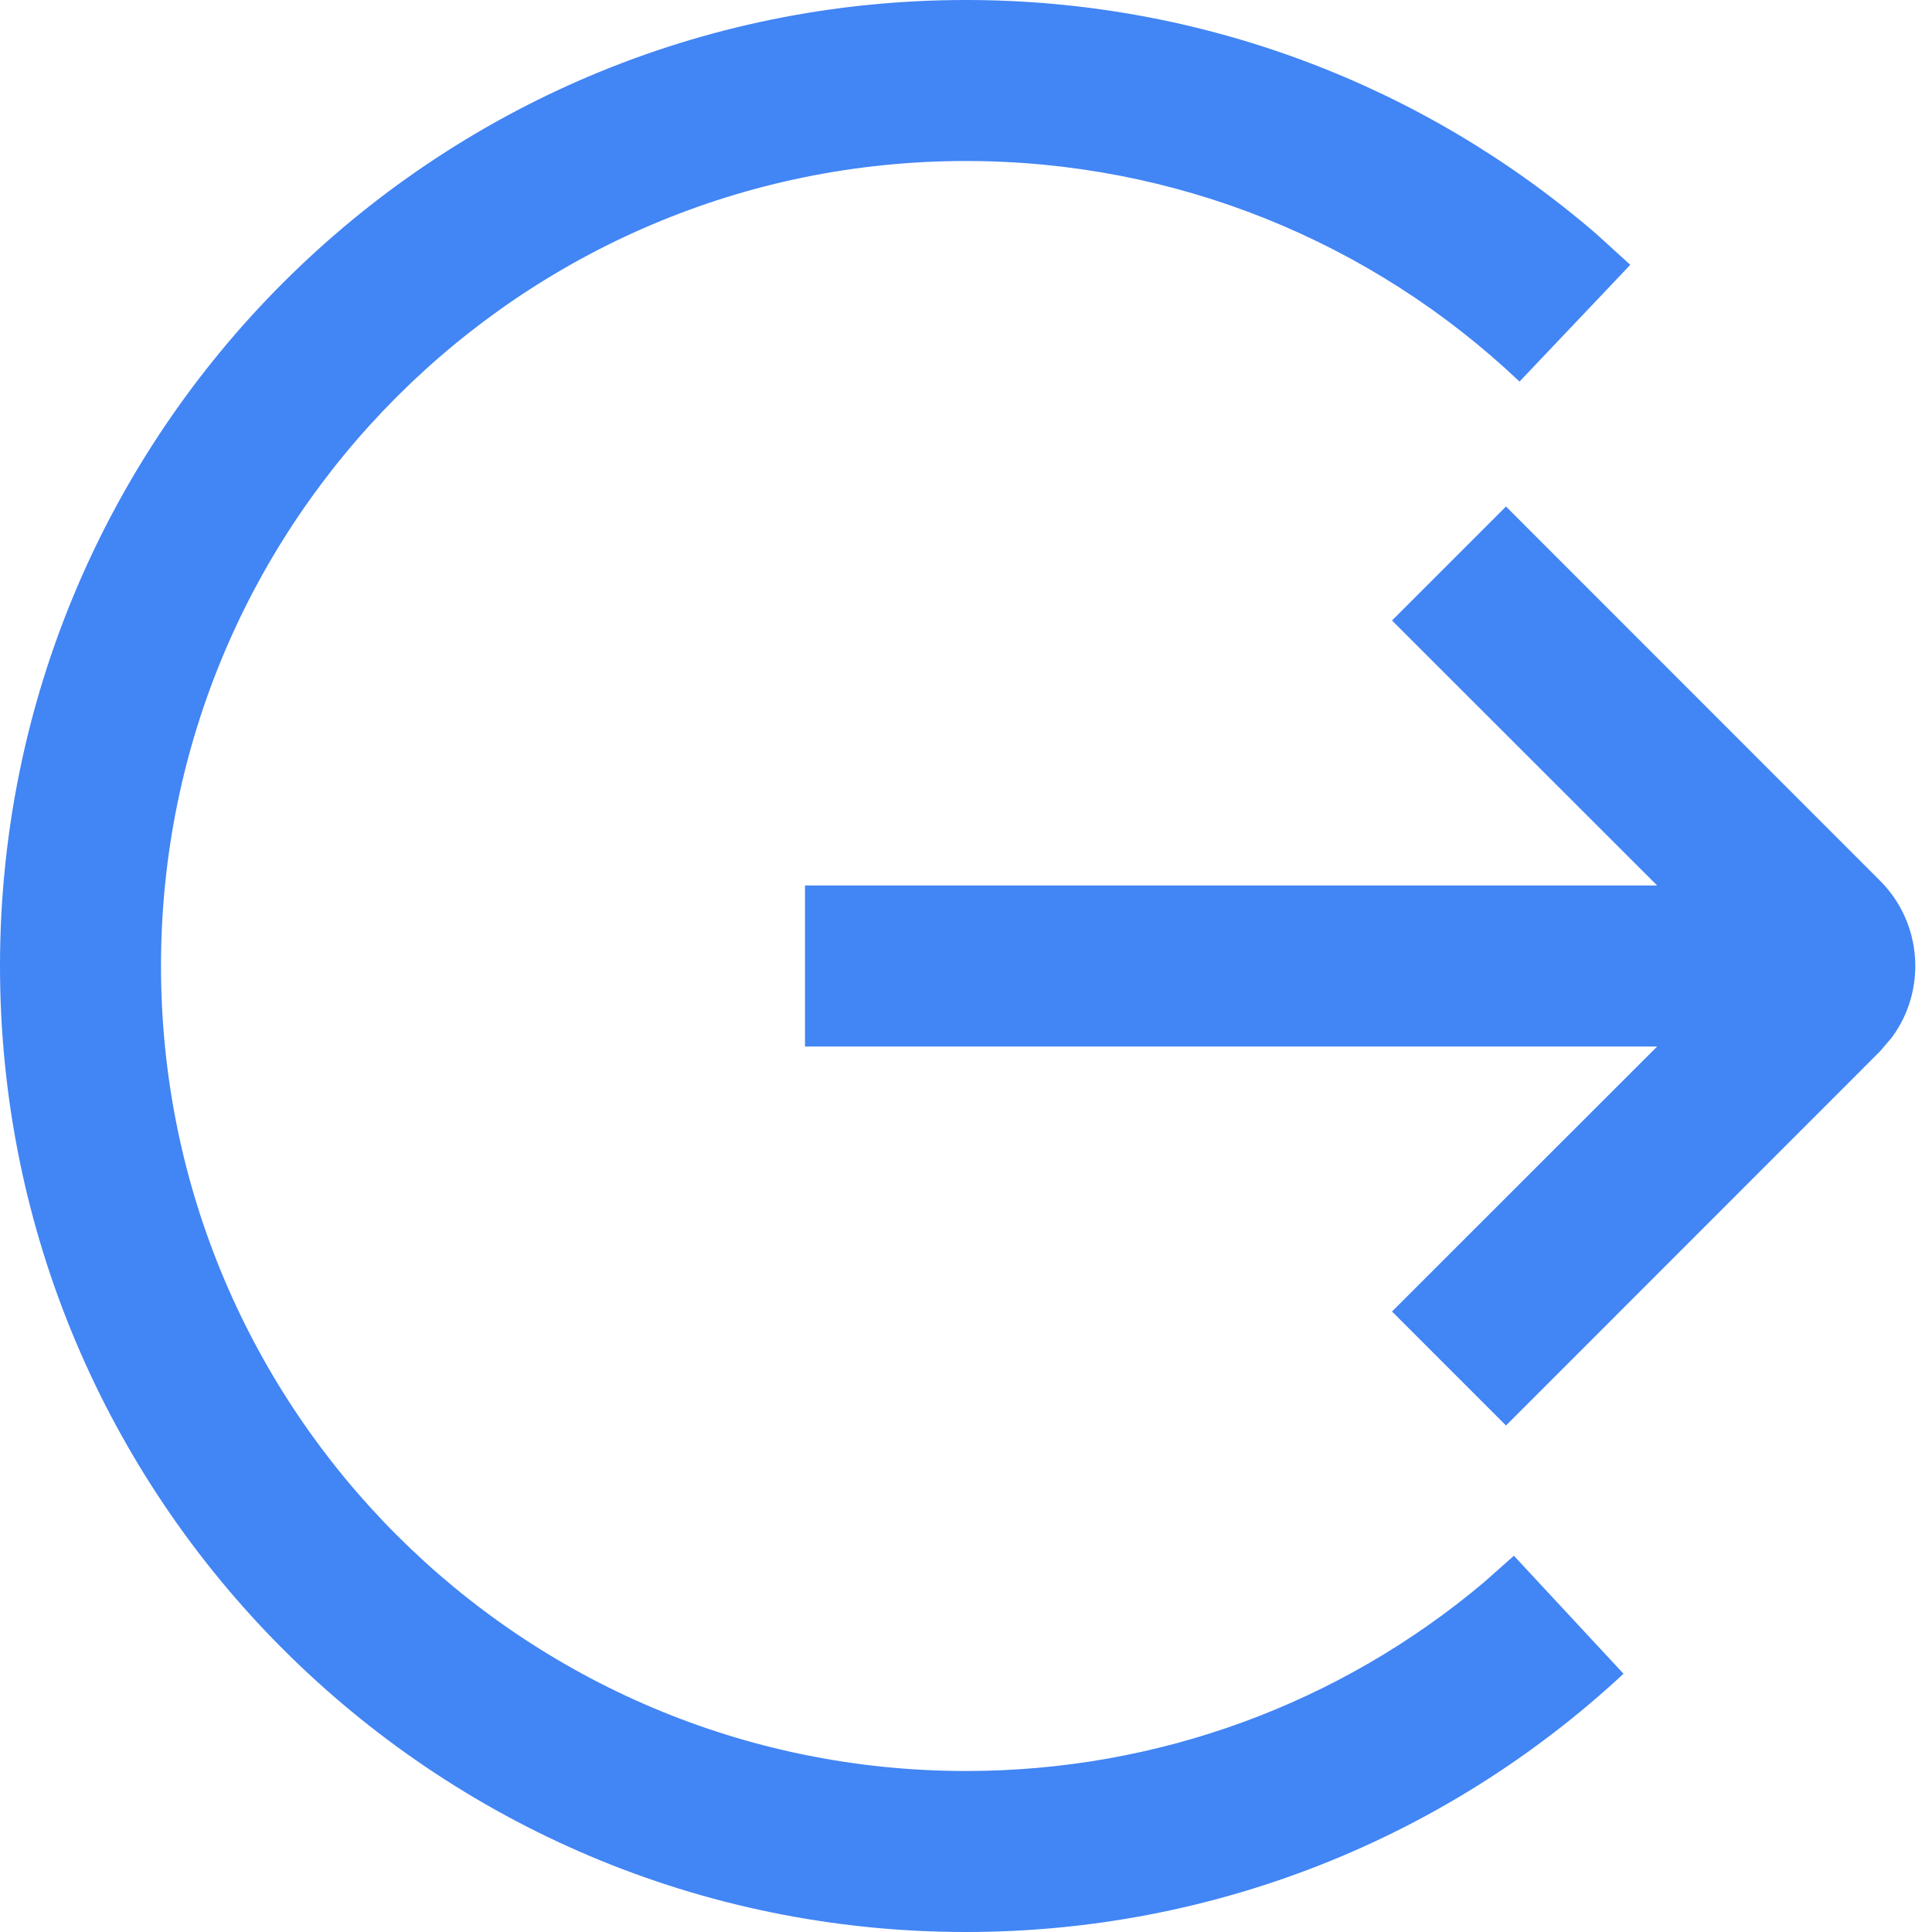
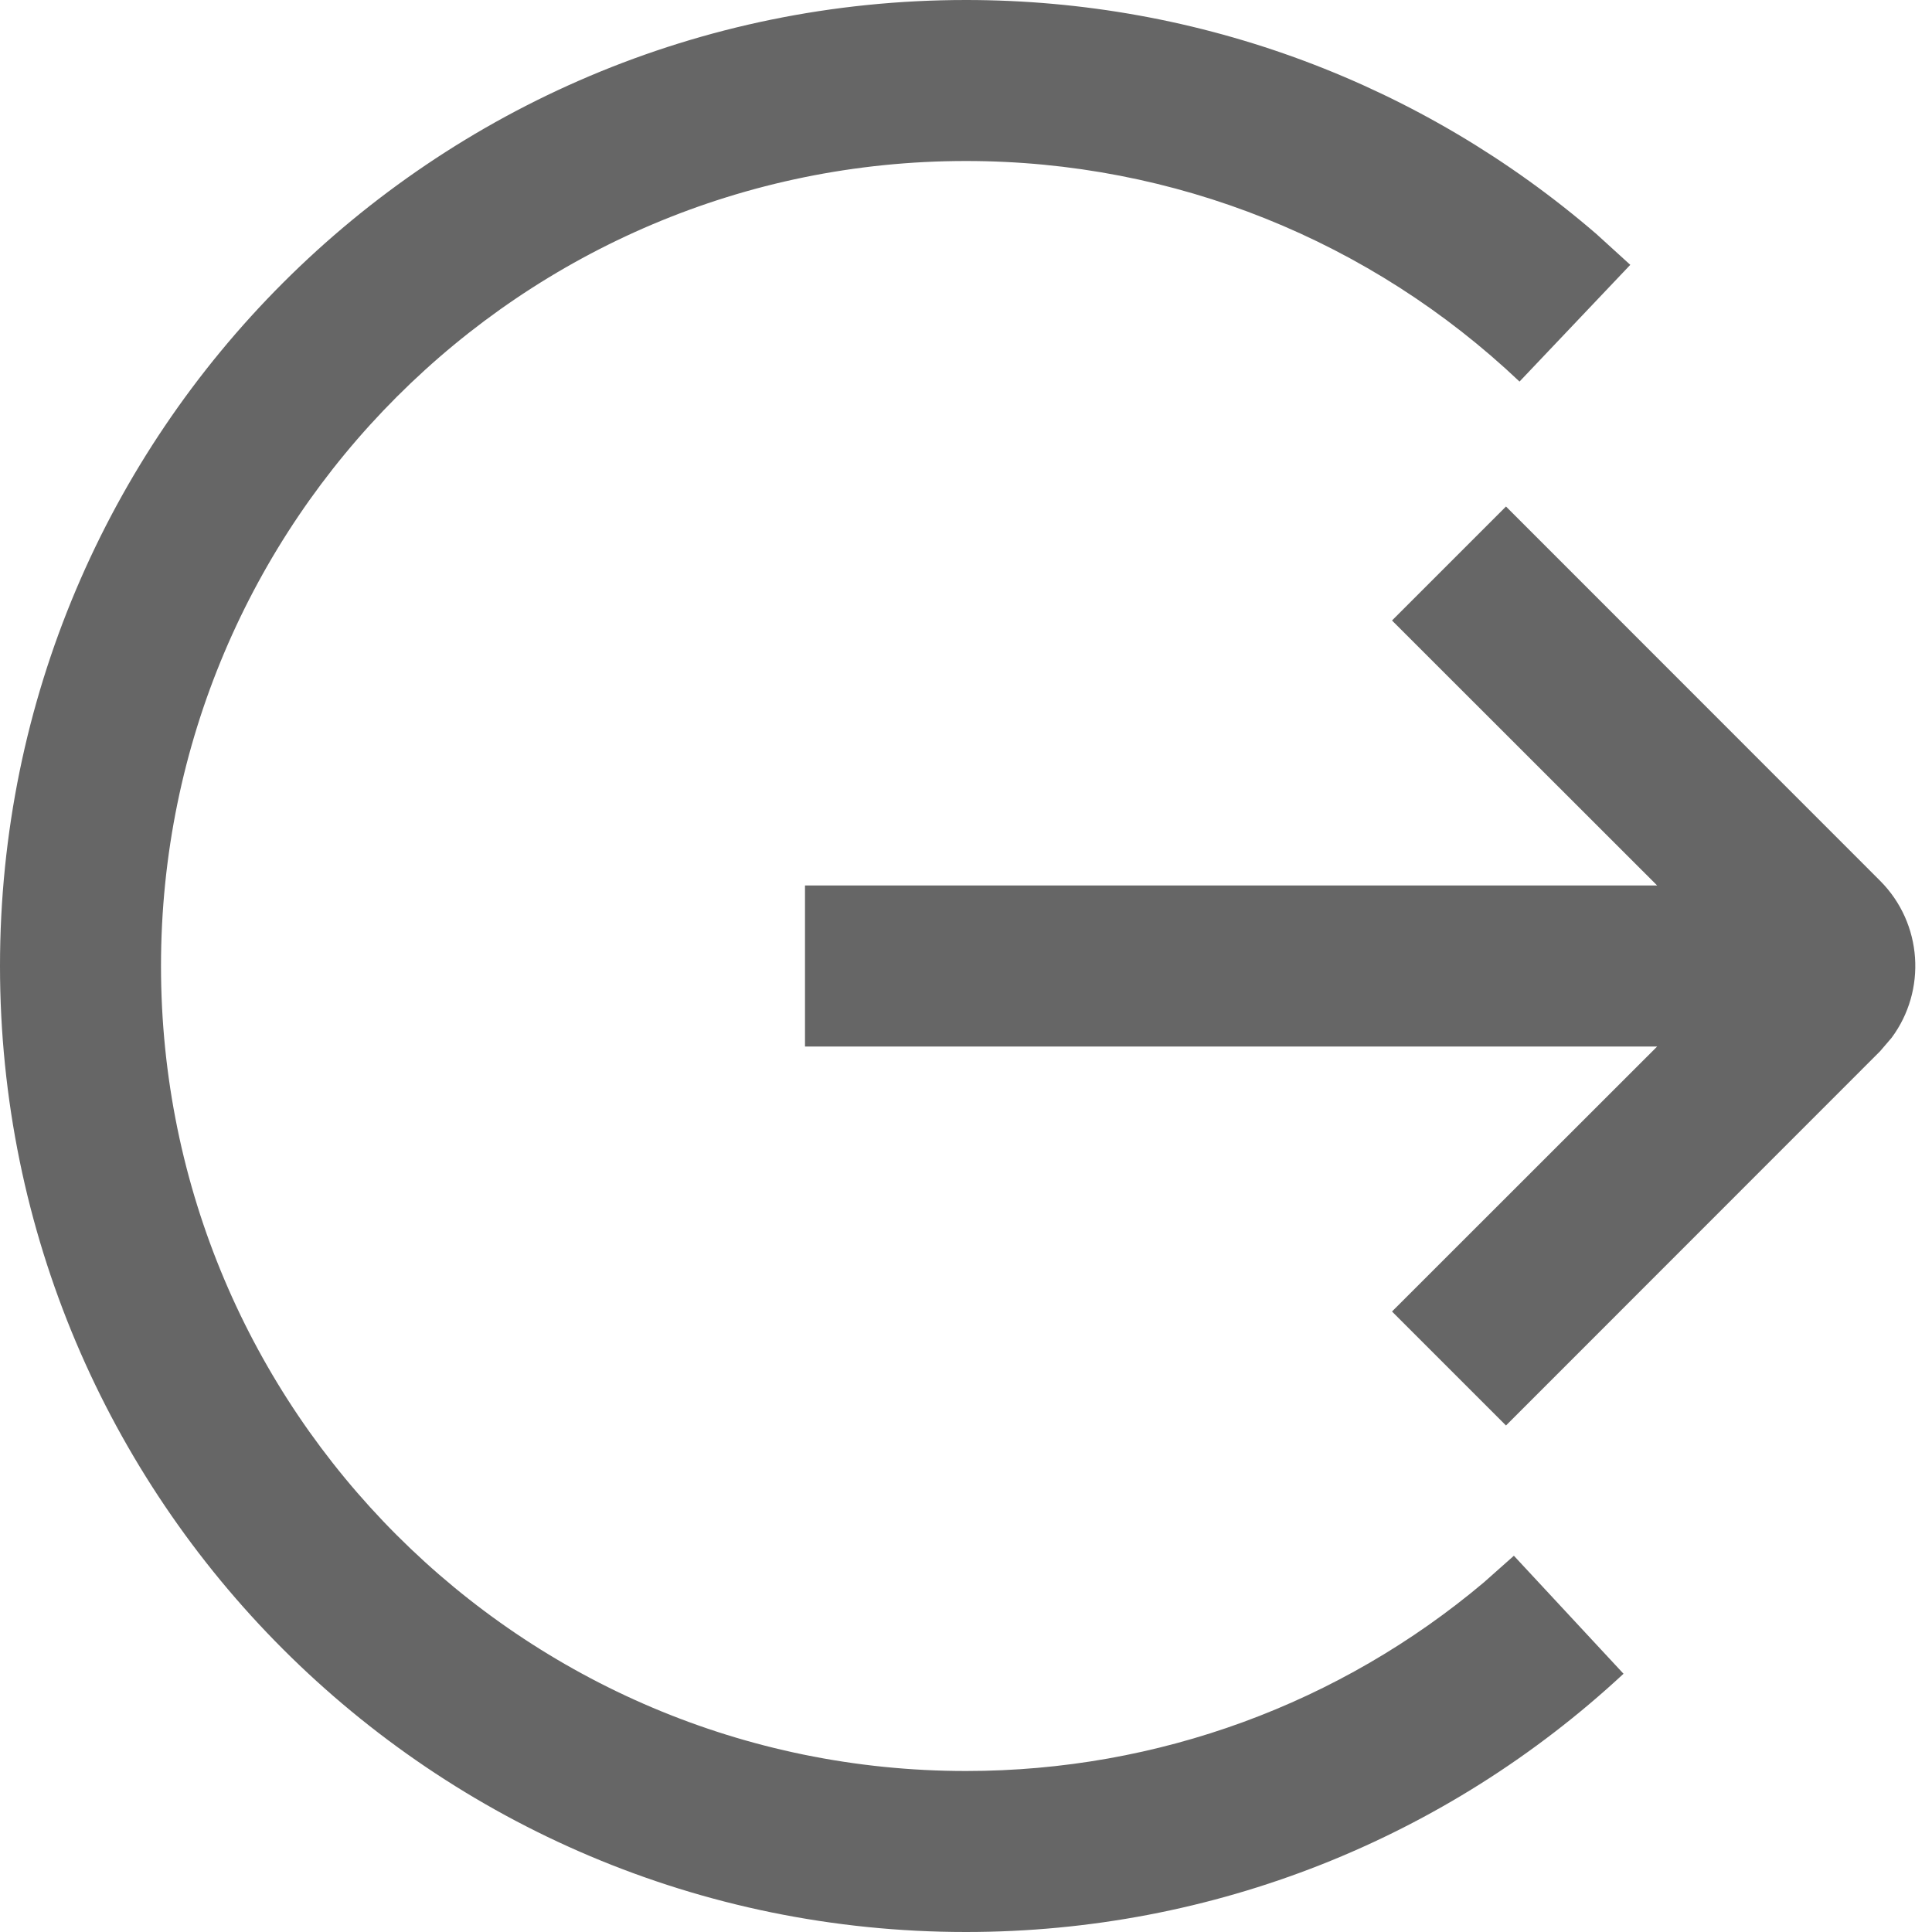
<svg xmlns="http://www.w3.org/2000/svg" width="12" height="12" viewBox="0 0 12 12" fill="none">
-   <path d="M6 0C7.459 0 8.837 0.524 9.915 1.453L10.126 1.645L9.438 2.37C8.516 1.496 7.297 1 6 1C3.239 1 1 3.239 1 6C1 8.761 3.239 11 6 11C7.195 11 8.324 10.58 9.216 9.829L9.403 9.663L10.084 10.396C8.982 11.42 7.536 12 6 12C2.686 12 0 9.314 0 6C0 2.686 2.686 0 6 0ZM11.677 5.47C11.943 5.736 11.967 6.153 11.749 6.446L11.677 6.53L9.354 8.854L8.646 8.146L10.293 6.5H5V5.5H10.293L8.646 3.854L9.354 3.146L11.677 5.47Z" fill="#4285F4" />
+   <path d="M6 0C7.459 0 8.837 0.524 9.915 1.453L10.126 1.645L9.438 2.37C8.516 1.496 7.297 1 6 1C3.239 1 1 3.239 1 6C1 8.761 3.239 11 6 11C7.195 11 8.324 10.58 9.216 9.829L9.403 9.663L10.084 10.396C8.982 11.42 7.536 12 6 12C2.686 12 0 9.314 0 6C0 2.686 2.686 0 6 0ZM11.677 5.47C11.943 5.736 11.967 6.153 11.749 6.446L11.677 6.53L9.354 8.854L8.646 8.146L10.293 6.5H5V5.5H10.293L8.646 3.854L9.354 3.146L11.677 5.47Z" fill="#666666" />
</svg>
